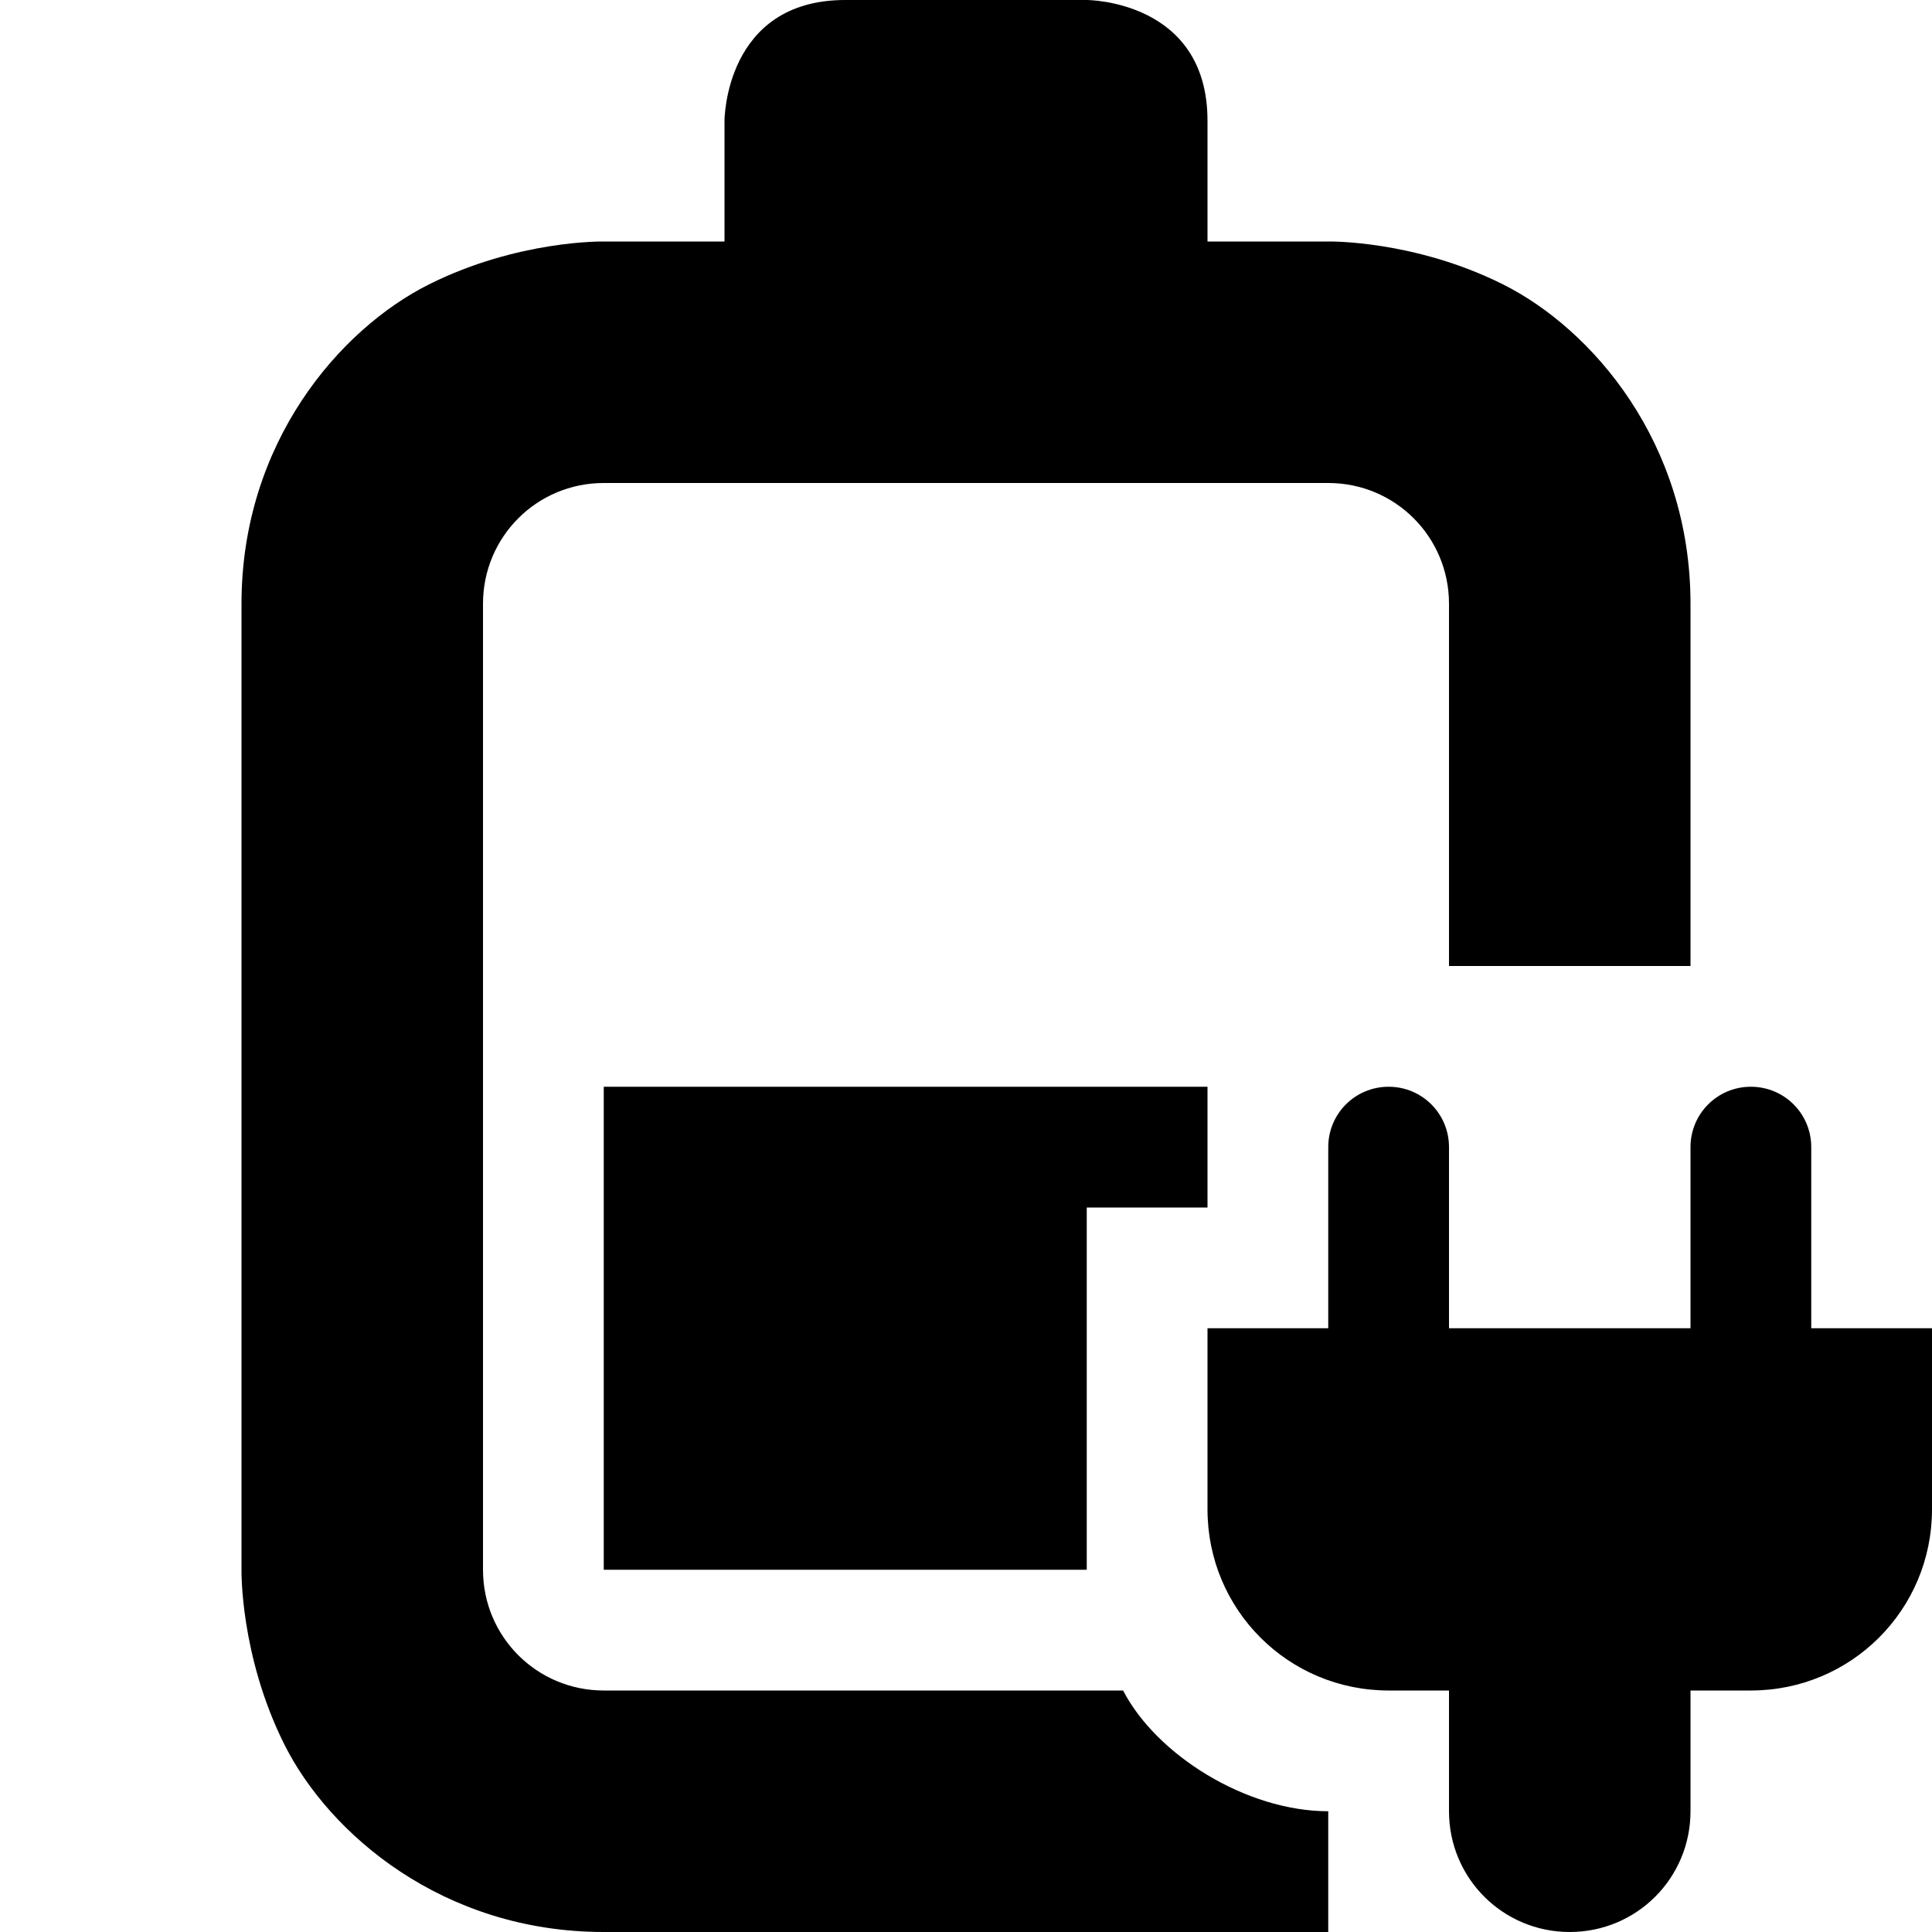
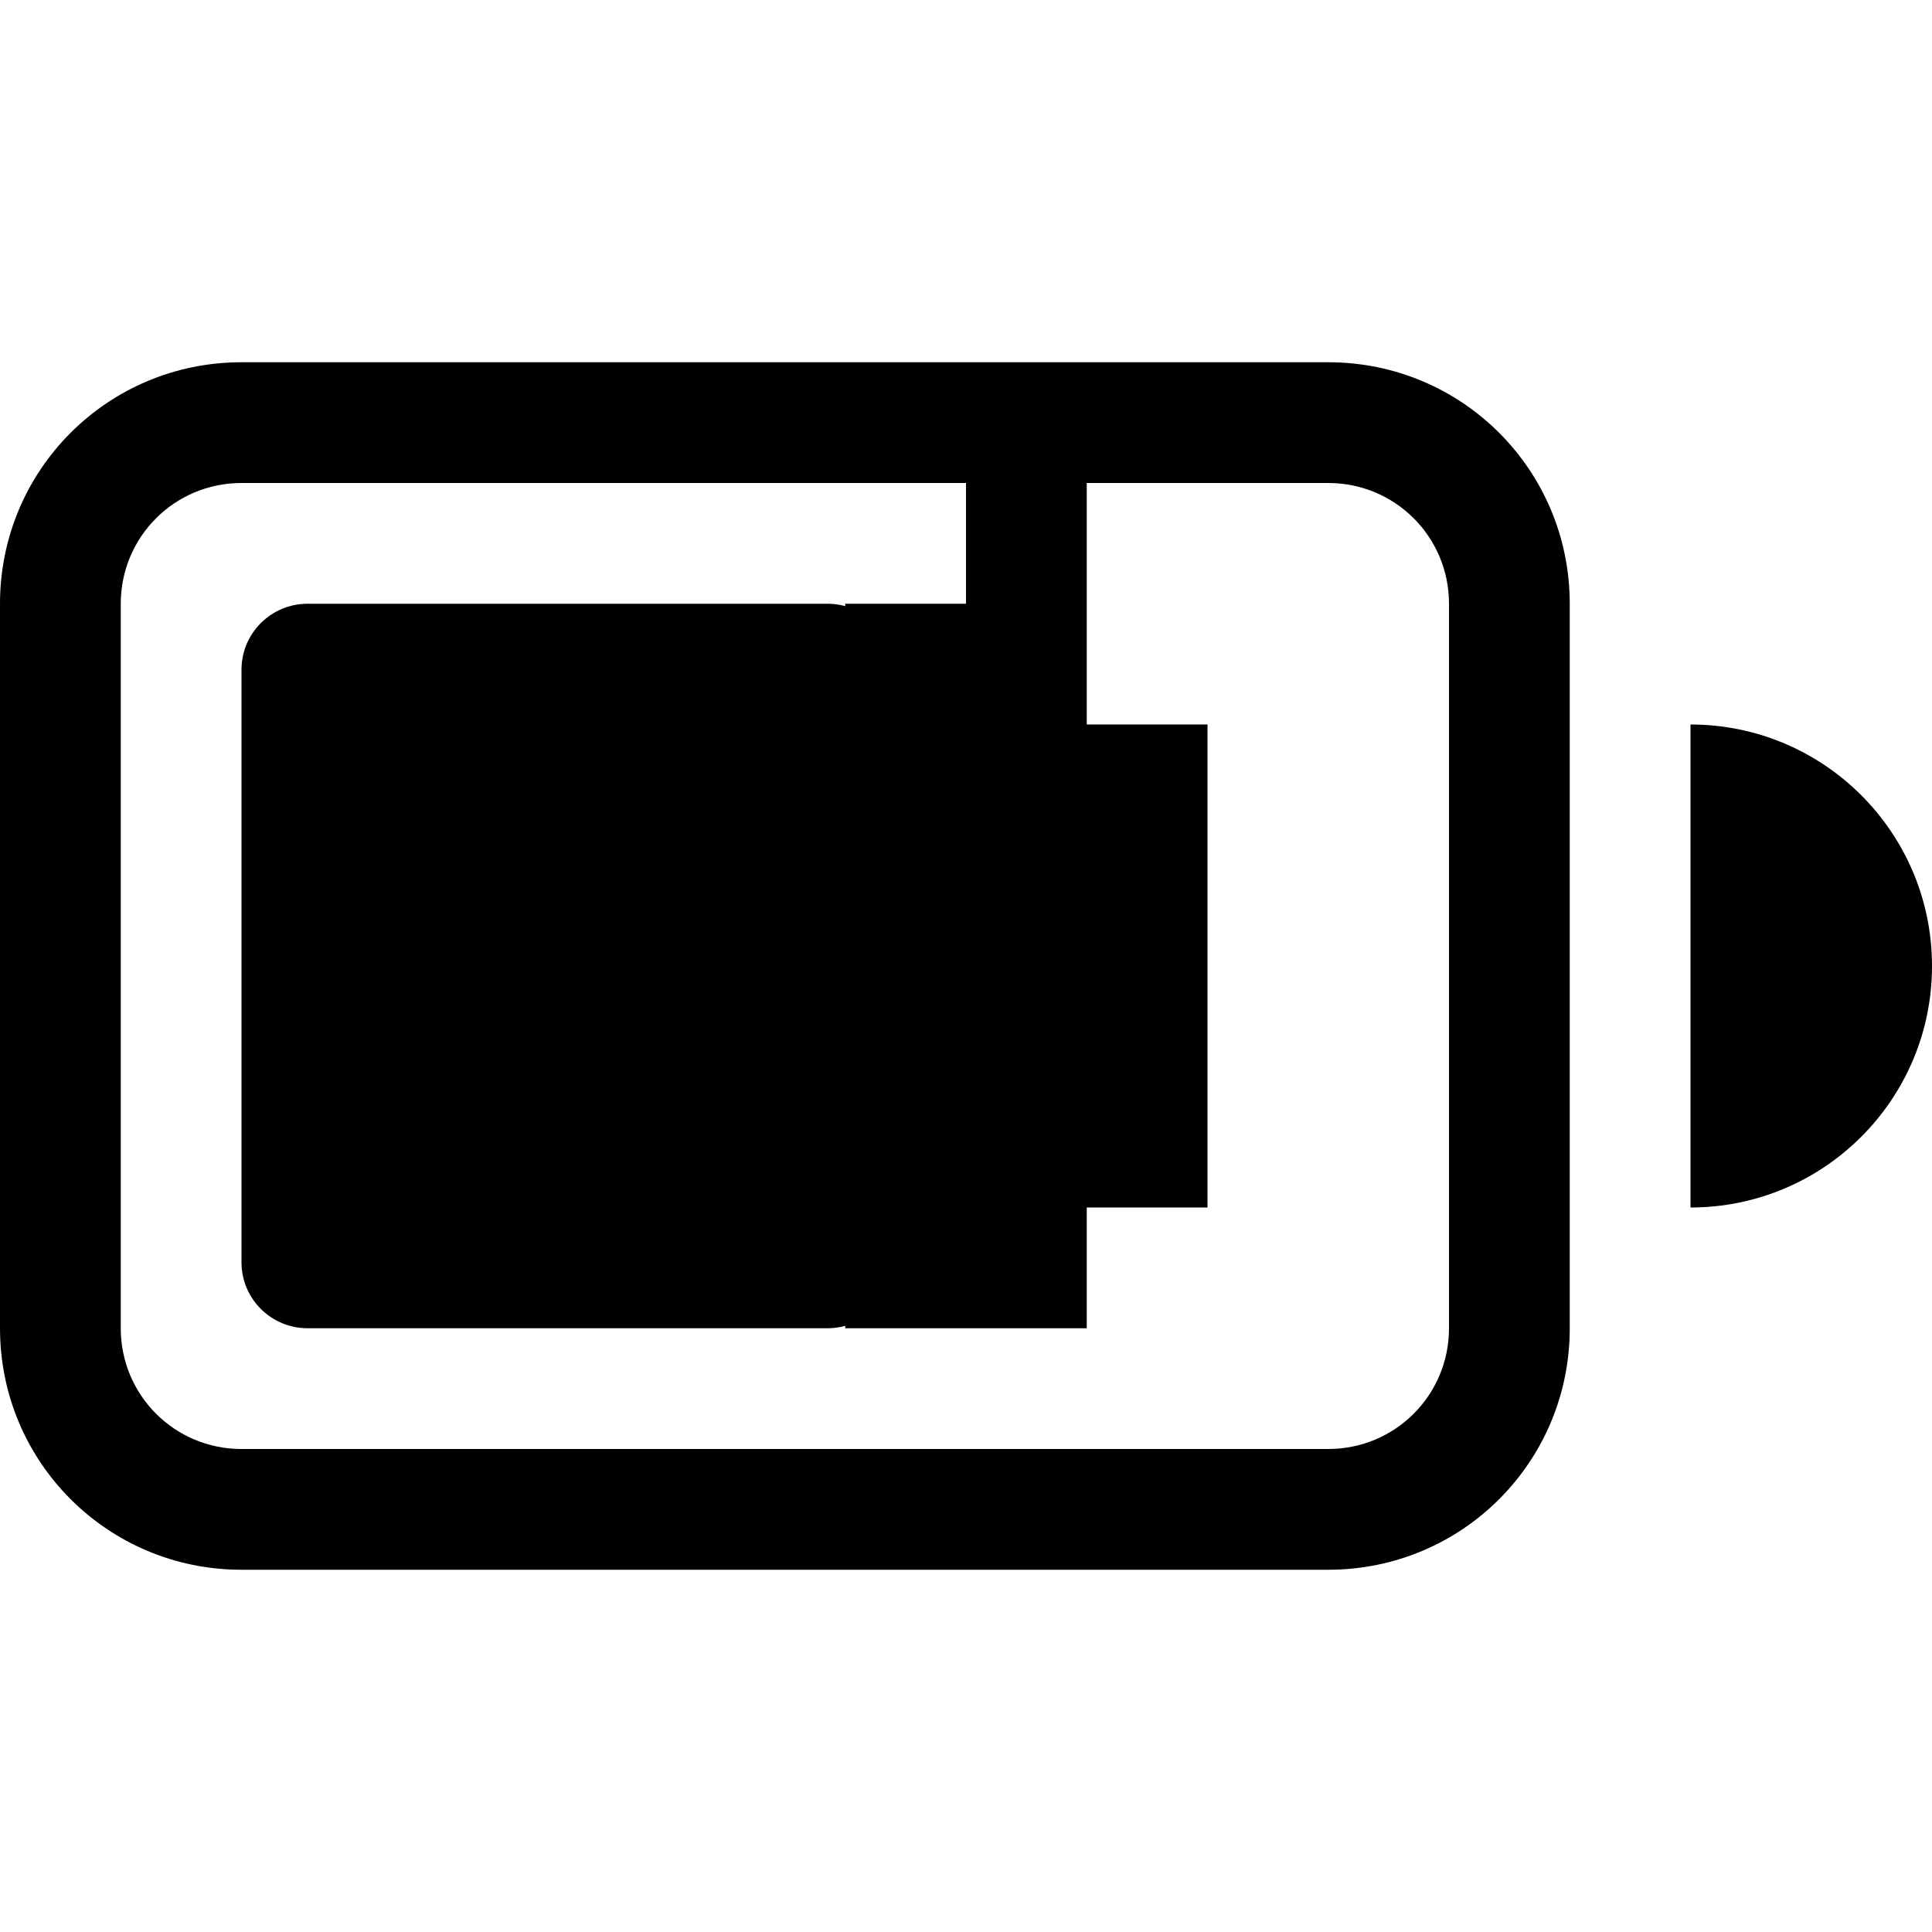
- <svg xmlns="http://www.w3.org/2000/svg" version="1.1" width="16" height="16" id="svg7384" viewBox="0 0 16 16">
-   <defs id="defs7386" />
-   <g id="layer4" style="display:inline" transform="translate(-700,-180)">
-     <g id="battery-level-60-plugged-in" transform="translate(18)" style="display:inline">
-       <path id="path63" style="fill:currentColor" d="m 687,189 v 4 l 4,2e-5 V 190 h 1 v -1 z" class="success" />
-       <path id="path65" style="fill:currentColor" d="m 689,180 c -1,0 -1,1 -1,1 v 1 h -1 c 0,0 -0.709,-0.014 -1.447,0.355 C 684.814,182.725 684,183.666 684,185 v 8 c 0,0 -0.014,0.709 0.355,1.447 C 684.725,195.186 685.667,196 687,196 h 6 v -1 c -0.678,0 -1.423,-0.466 -1.699,-1 H 687 c -0.554,0 -1,-0.446 -1,-1 v -8 c 0,-0.554 0.446,-1 1,-1 h 4 2 c 0.554,0 1,0.446 1,1 v 3 h 2 v -3 c 0,-1.334 -0.814,-2.275 -1.553,-2.645 C 693.709,181.986 693,182 693,182 h -1 v -1 c 0,-1 -1,-1 -1,-1 z m 4.5,9 c -0.277,0 -0.5,0.223 -0.5,0.5 v 1.5 h -1 v 1.5 c 0,0.831 0.669,1.5 1.5,1.5 h 0.5 v 1 c 0,0.554 0.446,1 1,1 0.554,0 1,-0.446 1,-1 v -1 h 0.5 c 0.831,0 1.5,-0.669 1.5,-1.5 V 191 h -1 v -1.5 c 0,-0.277 -0.223,-0.5 -0.5,-0.5 -0.277,0 -0.5,0.223 -0.5,0.5 v 1.5 h -2 v -1.5 c 0,-0.277 -0.223,-0.5 -0.5,-0.5 z" />
-     </g>
+ <svg xmlns="http://www.w3.org/2000/svg" width="16" height="16" version="1.1">
+   <g fill="currentColor">
+     <path d="m2 3c-1.108 0-2 0.892-2 2v6c0 1.108 0.892 2 2 2h9c1.108 0 2-0.892 2-2v-6c0-1.108-0.892-2-2-2h-9zm0 1h9c0.554 0 1 0.446 1 1v6c0 0.554-0.446 1-1 1h-9c-0.554 0-1-0.446-1-1v-6c0-0.554 0.446-1 1-1z" style="paint-order:stroke fill markers" />
+     <rect x="2" y="5" width="5.4" height="6" rx=".547" ry=".546" style="paint-order:stroke fill markers" />
+     <path d="m14 6v4a2 2 0 0 0 2-2 2 2 0 0 0-2-2z" style="paint-order:stroke fill markers" />
+     <path d="M9 5v1h1v4h-1v1H7V5h2zM8 4v1h1V4H8z" />
  </g>
</svg>
